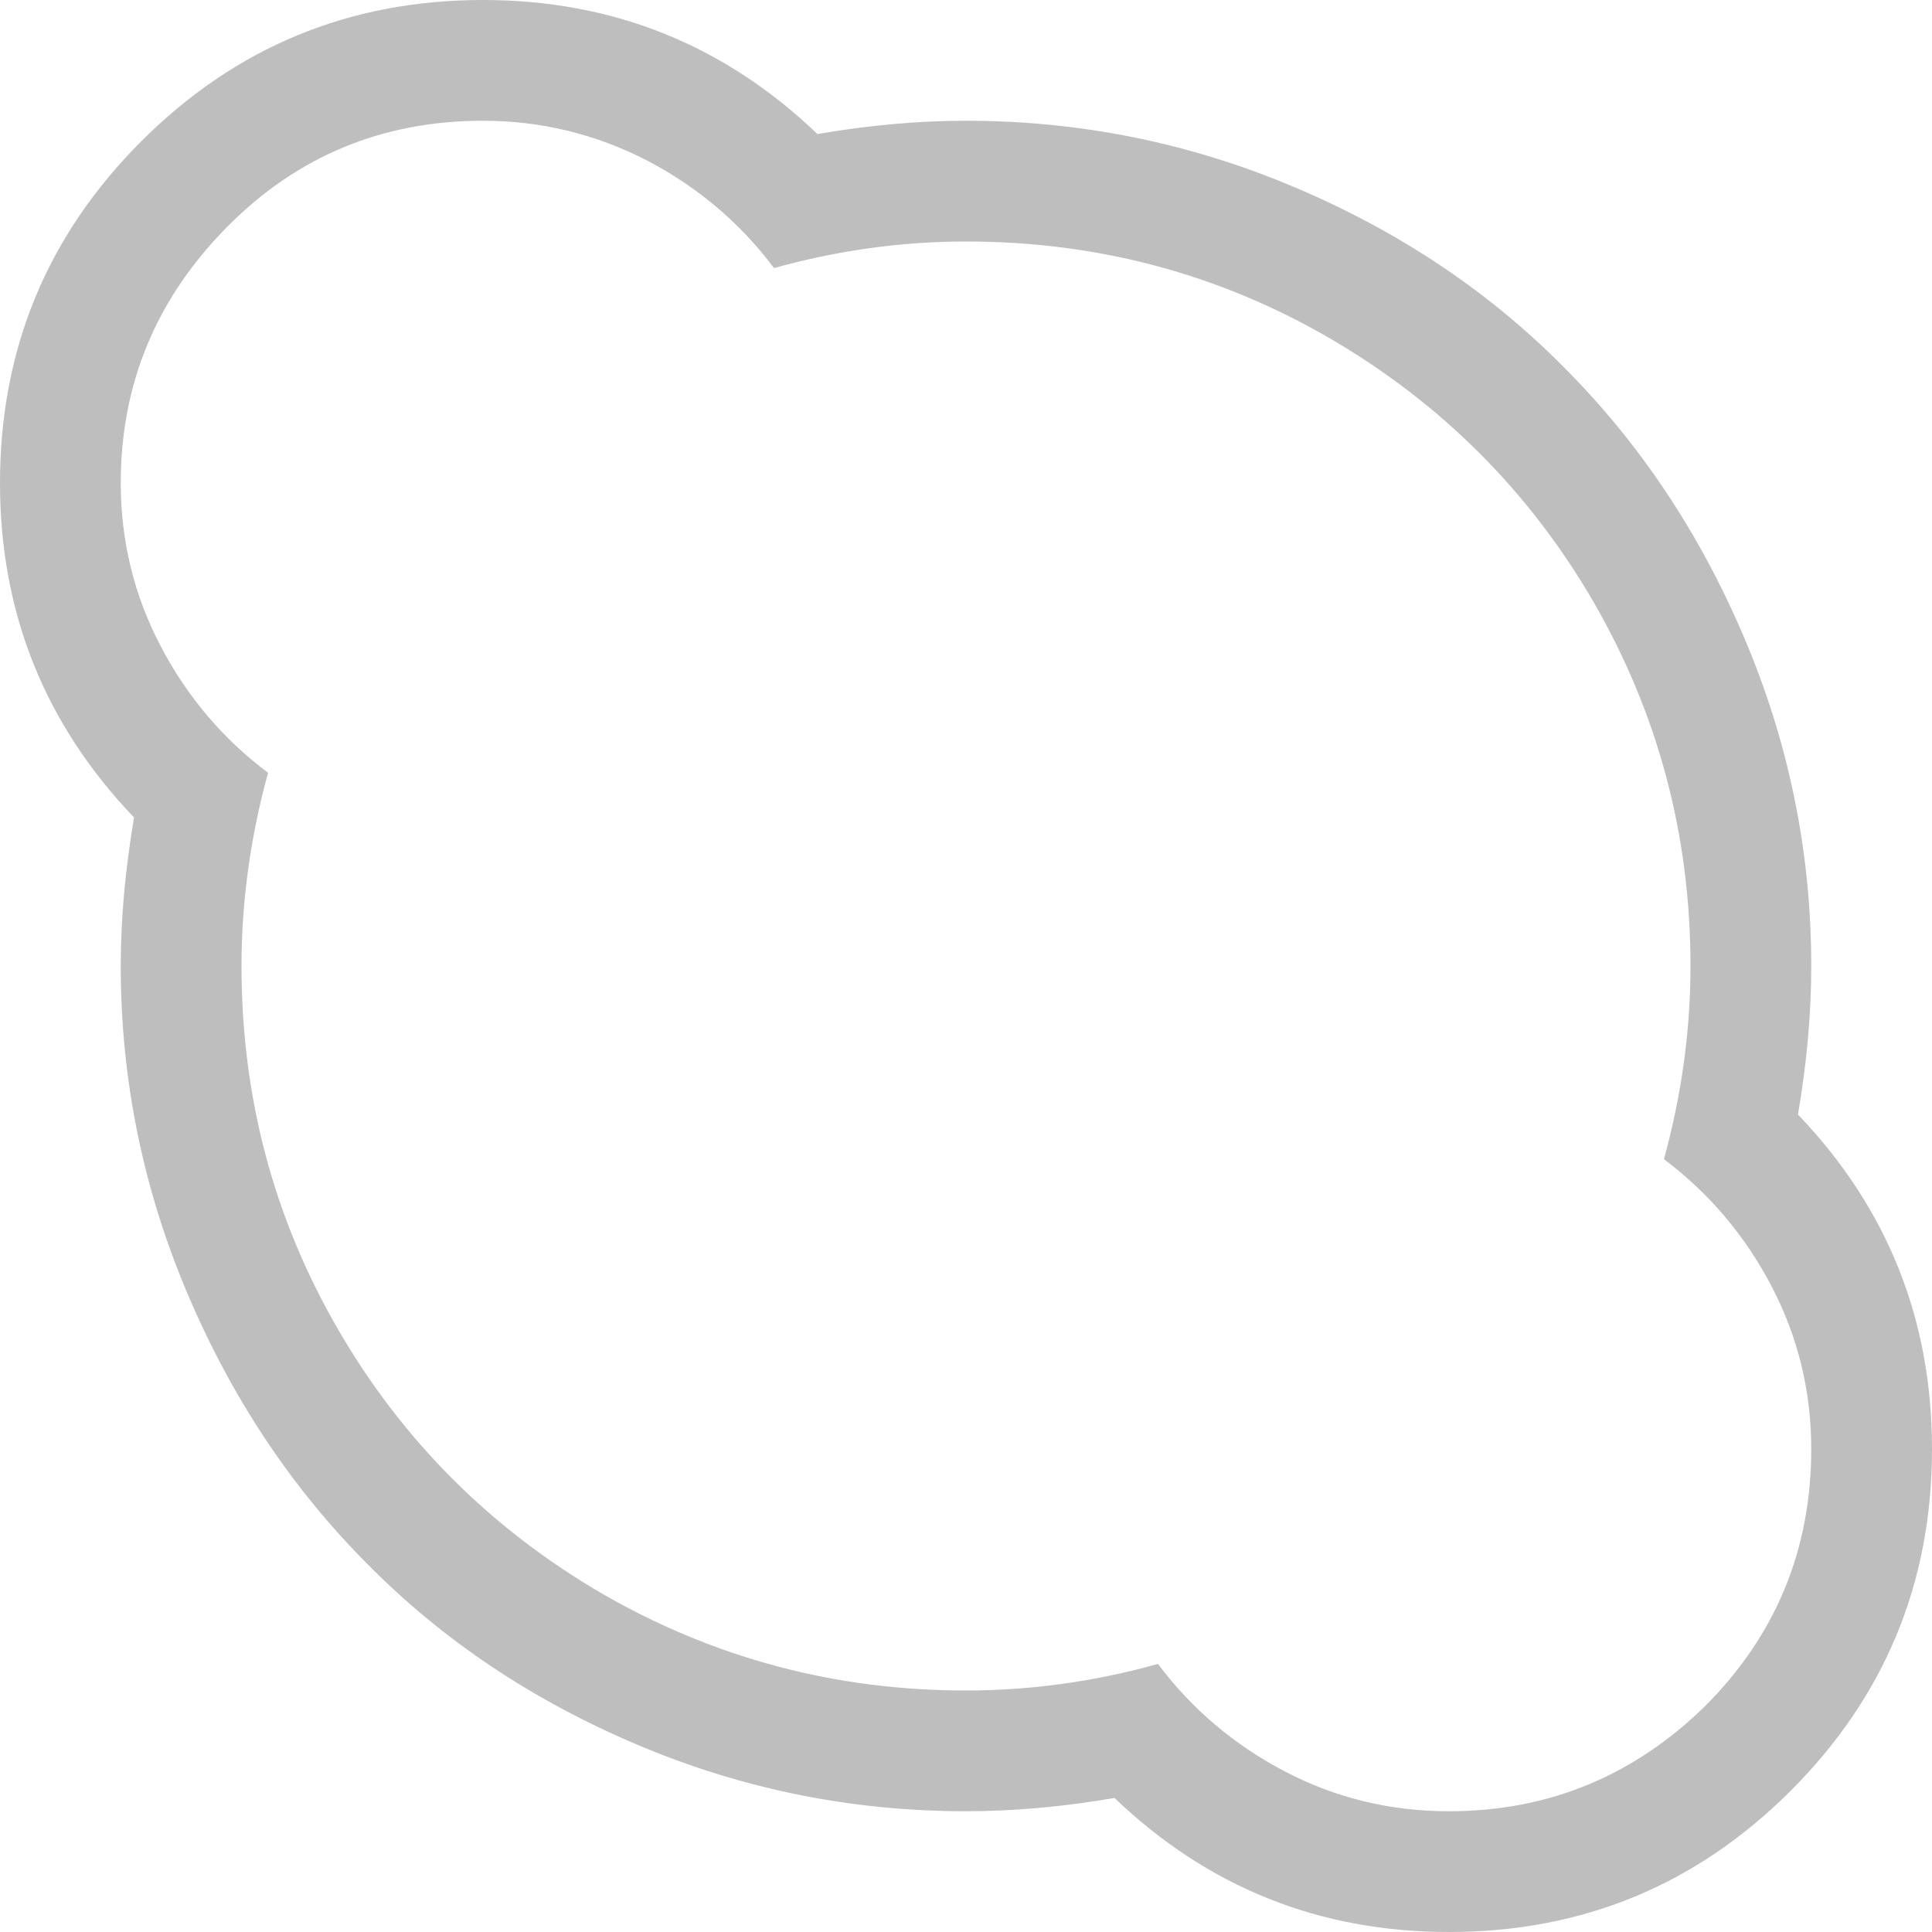
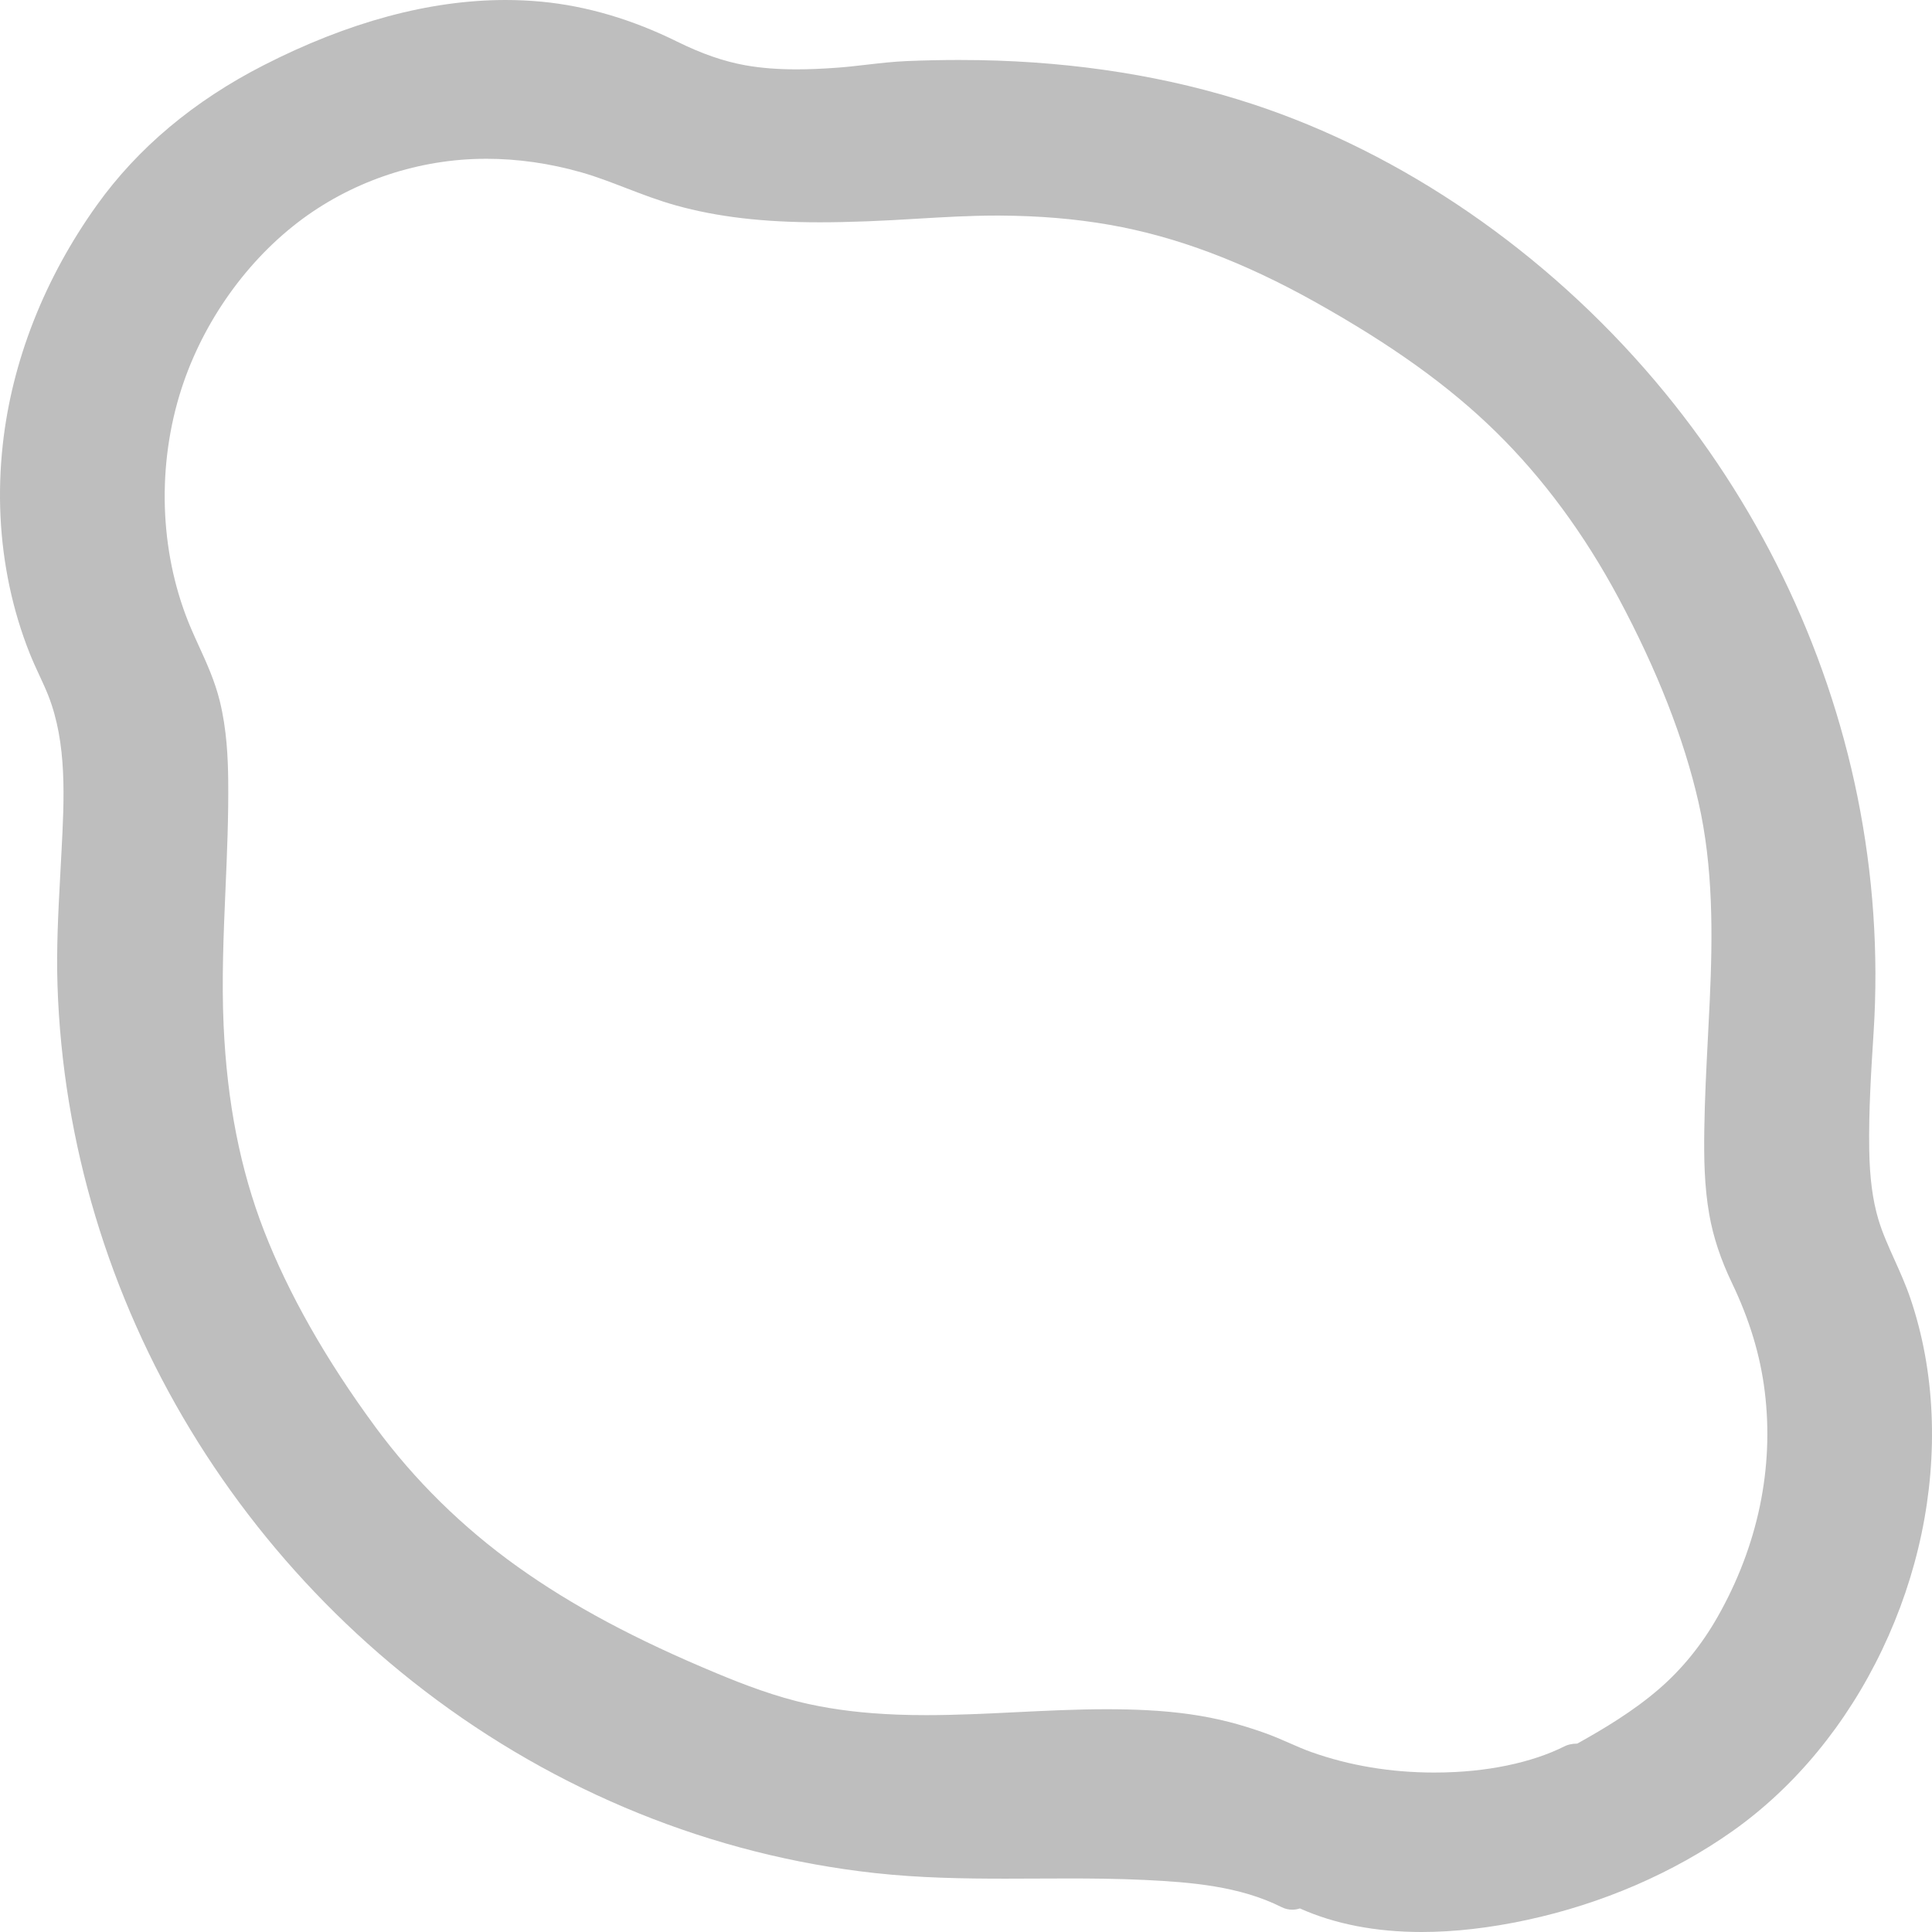
- <svg xmlns="http://www.w3.org/2000/svg" version="1.1" x="0px" y="0px" width="24px" height="24px" viewBox="-402.5 403.5 24 24" enable-background="new -402.5 403.5 24 24" xml:space="preserve">
-   <g transform="translate(-101,-277)">
-     <path d="m -277.5,698.5 q 0,2.49 -1.755,4.245 -1.755,1.755 -4.245,1.755 -2.415,0 -4.155,-1.665 -0.96,0.165 -1.845,0.165 -2.13,0 -4.08,-0.825 -1.95,-0.825 -3.345,-2.235 -1.41,-1.41 -2.235,-3.345 -0.84,-1.965 -0.84,-4.095 0,-0.87 0.165,-1.845 -1.665,-1.74 -1.665,-4.155 0,-2.49 1.755,-4.245 1.755,-1.755 4.245,-1.755 2.415,0 4.155,1.665 0.96,-0.165 1.845,-0.165 2.13,0 4.08,0.825 1.95,0.825 3.345,2.235 1.41,1.41 2.235,3.345 0.84,1.965 0.84,4.095 0,0.885 -0.165,1.845 1.665,1.74 1.665,4.155 z m -3,-6 q 0,-2.43 -1.2,-4.515 -1.2,-2.07 -3.285,-3.285 -2.07,-1.2 -4.515,-1.2 -1.2,0 -2.385,0.33 -0.63,-0.84 -1.575,-1.335 -0.96,-0.495 -2.04,-0.495 -1.875,0 -3.18,1.32 -1.32,1.335 -1.32,3.18 0,1.08 0.495,2.025 0.495,0.945 1.335,1.575 -0.33,1.2 -0.33,2.4 0,2.445 1.2,4.515 1.2,2.07 3.285,3.285 2.085,1.2 4.515,1.2 1.2,0 2.385,-0.33 0.63,0.84 1.575,1.335 0.945,0.495 2.04,0.495 1.845,0 3.18,-1.305 1.32,-1.32 1.32,-3.195 0,-1.08 -0.495,-2.025 -0.495,-0.945 -1.335,-1.575 0.33,-1.2 0.33,-2.4 z" style="fill:#bebebe" />
-   </g>
-   <g transform="translate(-101,-277)" />
-   <g transform="translate(-101,-277)" />
-   <g transform="translate(-101,-277)" />
-   <g transform="translate(-101,-277)" />
-   <g transform="translate(-101,-277)" />
-   <g transform="translate(-101,-277)" />
-   <g transform="translate(-101,-277)" />
+ <svg xmlns="http://www.w3.org/2000/svg" version="1.1" x="0px" y="0px" width="240px" height="240px" viewBox="0 0 240 240" xml:space="preserve">
+   <path fill="#bebebe" d="M176.596,240c-5.697,0-10.771-0.984-15.123-2.929c-0.307,0.104-0.627,0.157-0.947,0.157  c-0.447,0-0.896-0.103-1.309-0.31c-5.203-2.616-11.255-3.106-17.008-3.384c-3.394-0.163-6.799-0.185-9.387-0.185  c-1.321,0-2.644,0.006-3.965,0.012c-1.33,0.007-2.659,0.013-3.988,0.013c-5.118,0-10.621-0.084-16.179-0.695  c-20.144-2.213-39.502-10.052-55.982-22.669c-15.521-11.882-27.903-27.548-35.803-45.302c-3.955-8.886-6.756-18.213-8.327-27.723  c-0.795-4.814-1.278-9.719-1.435-14.579c-0.149-4.583,0.097-9.157,0.335-13.582l0.156-2.949c0.351-6.644,0.715-13.512-1.64-19.484  c-0.324-0.821-0.702-1.636-1.102-2.499c-0.401-0.866-0.816-1.759-1.19-2.699c-1.063-2.66-1.912-5.466-2.521-8.342  c-1.21-5.708-1.493-11.631-0.838-17.606c1.136-10.382,5.185-20.683,11.708-29.788c5.08-7.09,12.04-12.926,20.686-17.347  C43.263,2.729,53.377,0,62.801,0c1.521,0,3.044,0.072,4.527,0.215c5.569,0.534,11.222,2.203,16.8,4.961  c3.044,1.505,5.824,2.467,8.495,2.939c1.907,0.337,3.973,0.501,6.315,0.501c1.529,0,3.159-0.066,5.129-0.212  c1.162-0.085,2.319-0.22,3.543-0.361c1.644-0.189,3.344-0.388,5.073-0.458c2.171-0.09,4.335-0.135,6.434-0.135  c0.841,0,1.682,0.007,2.524,0.021c12.14,0.214,23.549,2.045,33.909,5.443c18.683,6.128,36.46,18.35,50.058,34.412  c12.617,14.902,21.308,32.755,25.132,51.628c1.954,9.644,2.63,19.488,2.008,29.262l-0.009,0.137  c-0.303,4.76-0.615,9.682-0.537,14.461c0.059,3.505,0.419,6.255,1.133,8.654c0.499,1.675,1.232,3.303,2.008,5.026  c0.691,1.538,1.408,3.128,1.982,4.825c1.521,4.487,2.404,9.305,2.621,14.318c0.429,9.865-1.695,20.002-6.146,29.313  c-4.427,9.262-10.847,17.044-18.565,22.506c-7.379,5.217-16.218,9.038-25.561,11.049C185.066,239.498,180.666,240,176.596,240  L176.596,240z M137.502,212.326c1.755,0,3.369,0.039,4.938,0.119c3.805,0.193,7.146,0.672,10.221,1.459  c1.396,0.357,2.832,0.799,4.39,1.35c1.102,0.388,2.138,0.842,3.14,1.281c0.933,0.408,1.813,0.797,2.701,1.111  c4.75,1.689,9.896,2.546,15.293,2.546c0.865,0,1.742-0.022,2.607-0.067c2.979-0.155,5.796-0.583,8.374-1.27  c1.276-0.34,2.483-0.742,3.589-1.197c0.557-0.229,1.092-0.471,1.589-0.723c0.207-0.104,0.425-0.184,0.651-0.234  c0.297-0.069,0.604-0.104,0.939-0.105c3.314-1.841,7.016-4.064,10.178-6.804c2.842-2.461,5.278-5.46,7.244-8.919  c5.016-8.822,7.044-18.519,5.865-28.039c-0.556-4.5-1.889-8.902-4.073-13.461c-1.395-2.908-2.313-5.678-2.81-8.467  c-0.631-3.547-0.674-7.16-0.625-10.537c0.055-3.848,0.256-7.727,0.45-11.479c0.081-1.558,0.162-3.117,0.232-4.675  c0.364-7.988,0.444-16.496-1.41-24.596c-1.798-7.859-5.131-16.373-9.905-25.3c-4.263-7.968-9.396-14.925-15.262-20.678  c-5.762-5.652-12.875-10.766-22.389-16.093c-8.972-5.026-17.336-8.171-25.572-9.617c-4.26-0.748-8.727-1.125-13.654-1.151  l-0.431-0.001c-3.271,0-6.63,0.199-9.878,0.392c-1.997,0.119-4.061,0.241-6.11,0.319c-2.274,0.086-4.169,0.125-5.966,0.125  c-7.033,0-12.705-0.666-17.848-2.097c-2.171-0.604-4.232-1.398-6.226-2.165c-1.882-0.724-3.66-1.41-5.494-1.933  c-3.938-1.125-7.922-1.696-11.841-1.696c-0.306,0-0.611,0.004-0.917,0.011C51.368,19.923,43.379,22.726,37,27.625  c-6.834,5.25-12.201,13.093-14.724,21.522c-2.86,9.551-2.325,20.106,1.469,28.957c0.309,0.722,0.634,1.432,0.957,2.141  c0.978,2.14,1.989,4.353,2.605,6.865c0.867,3.528,1.012,7.093,1.042,9.805c0.05,4.555-0.147,9.135-0.338,13.564  c-0.239,5.56-0.486,11.307-0.232,16.914c0.433,9.568,2.073,17.902,5.012,25.479c3.038,7.832,7.688,16.029,13.82,24.365  c4.893,6.646,10.835,12.49,17.659,17.369c6.776,4.843,14.668,9.064,24.835,13.289c3.283,1.363,7.201,2.881,11.368,3.791  c3.33,0.727,6.927,1.156,10.999,1.311c1.155,0.045,2.336,0.064,3.609,0.064c3.667,0,7.43-0.184,11.069-0.363  C129.858,212.516,133.693,212.326,137.502,212.326L137.502,212.326z" />
</svg>
